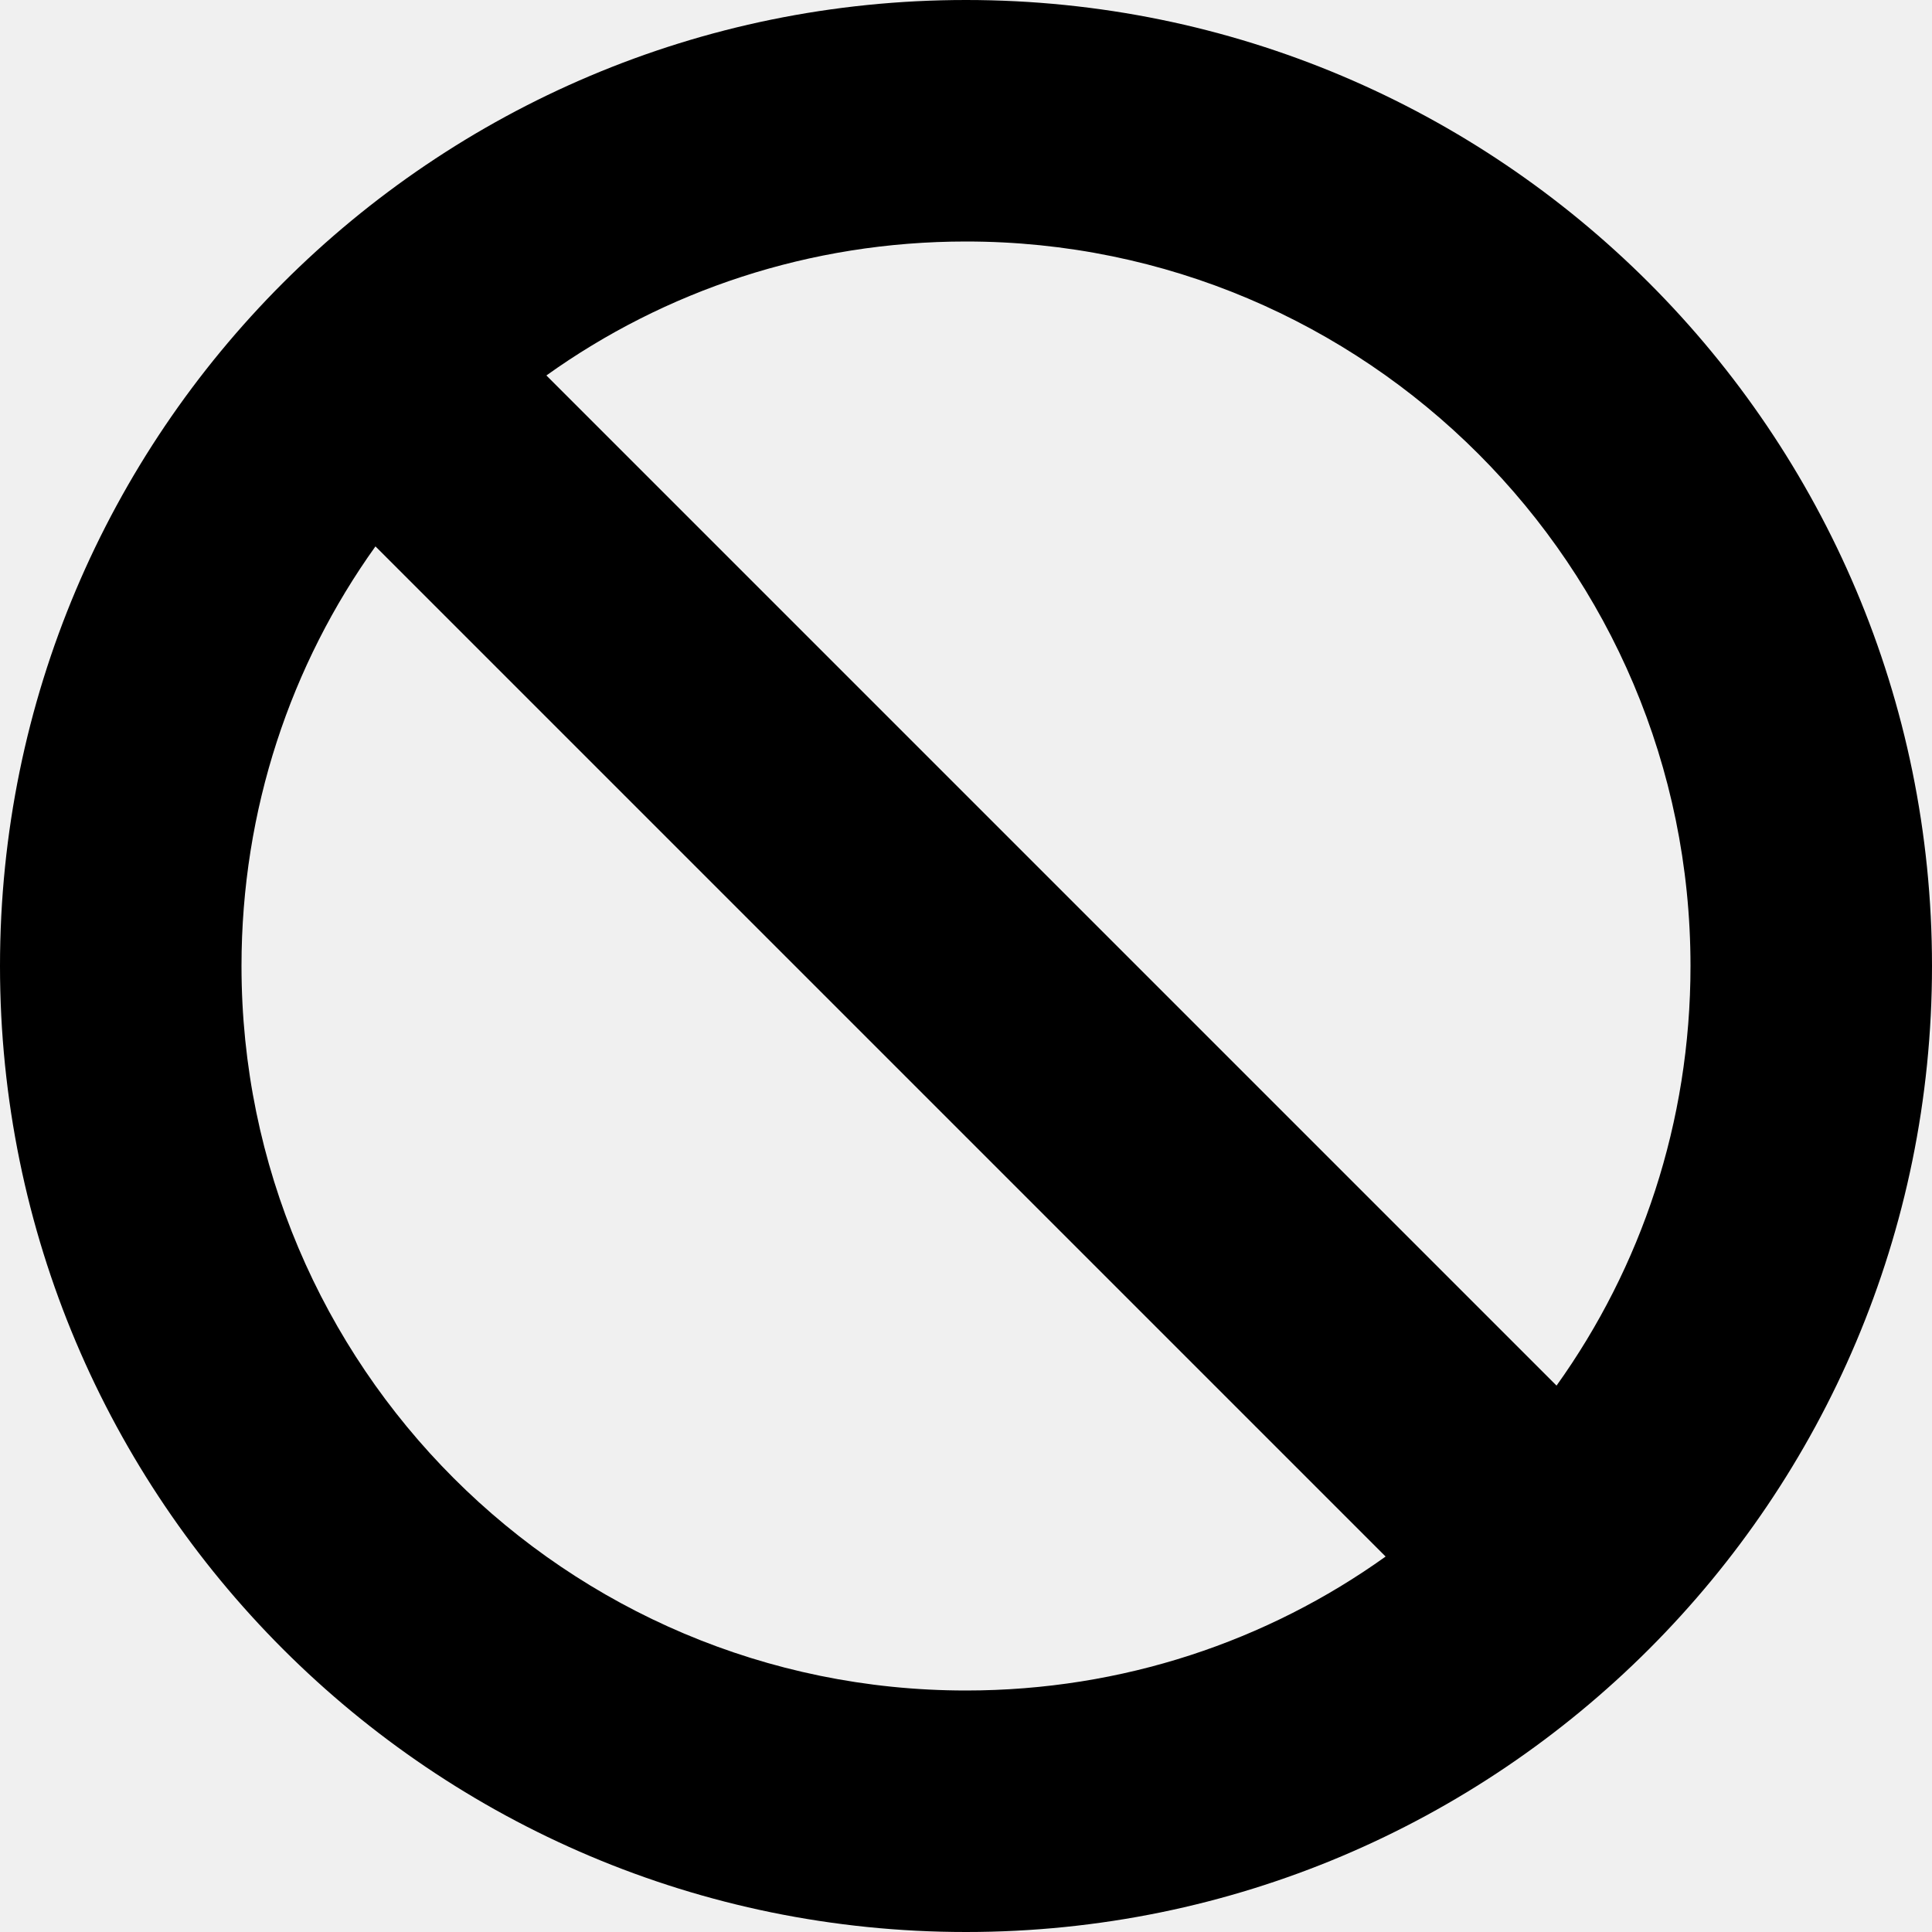
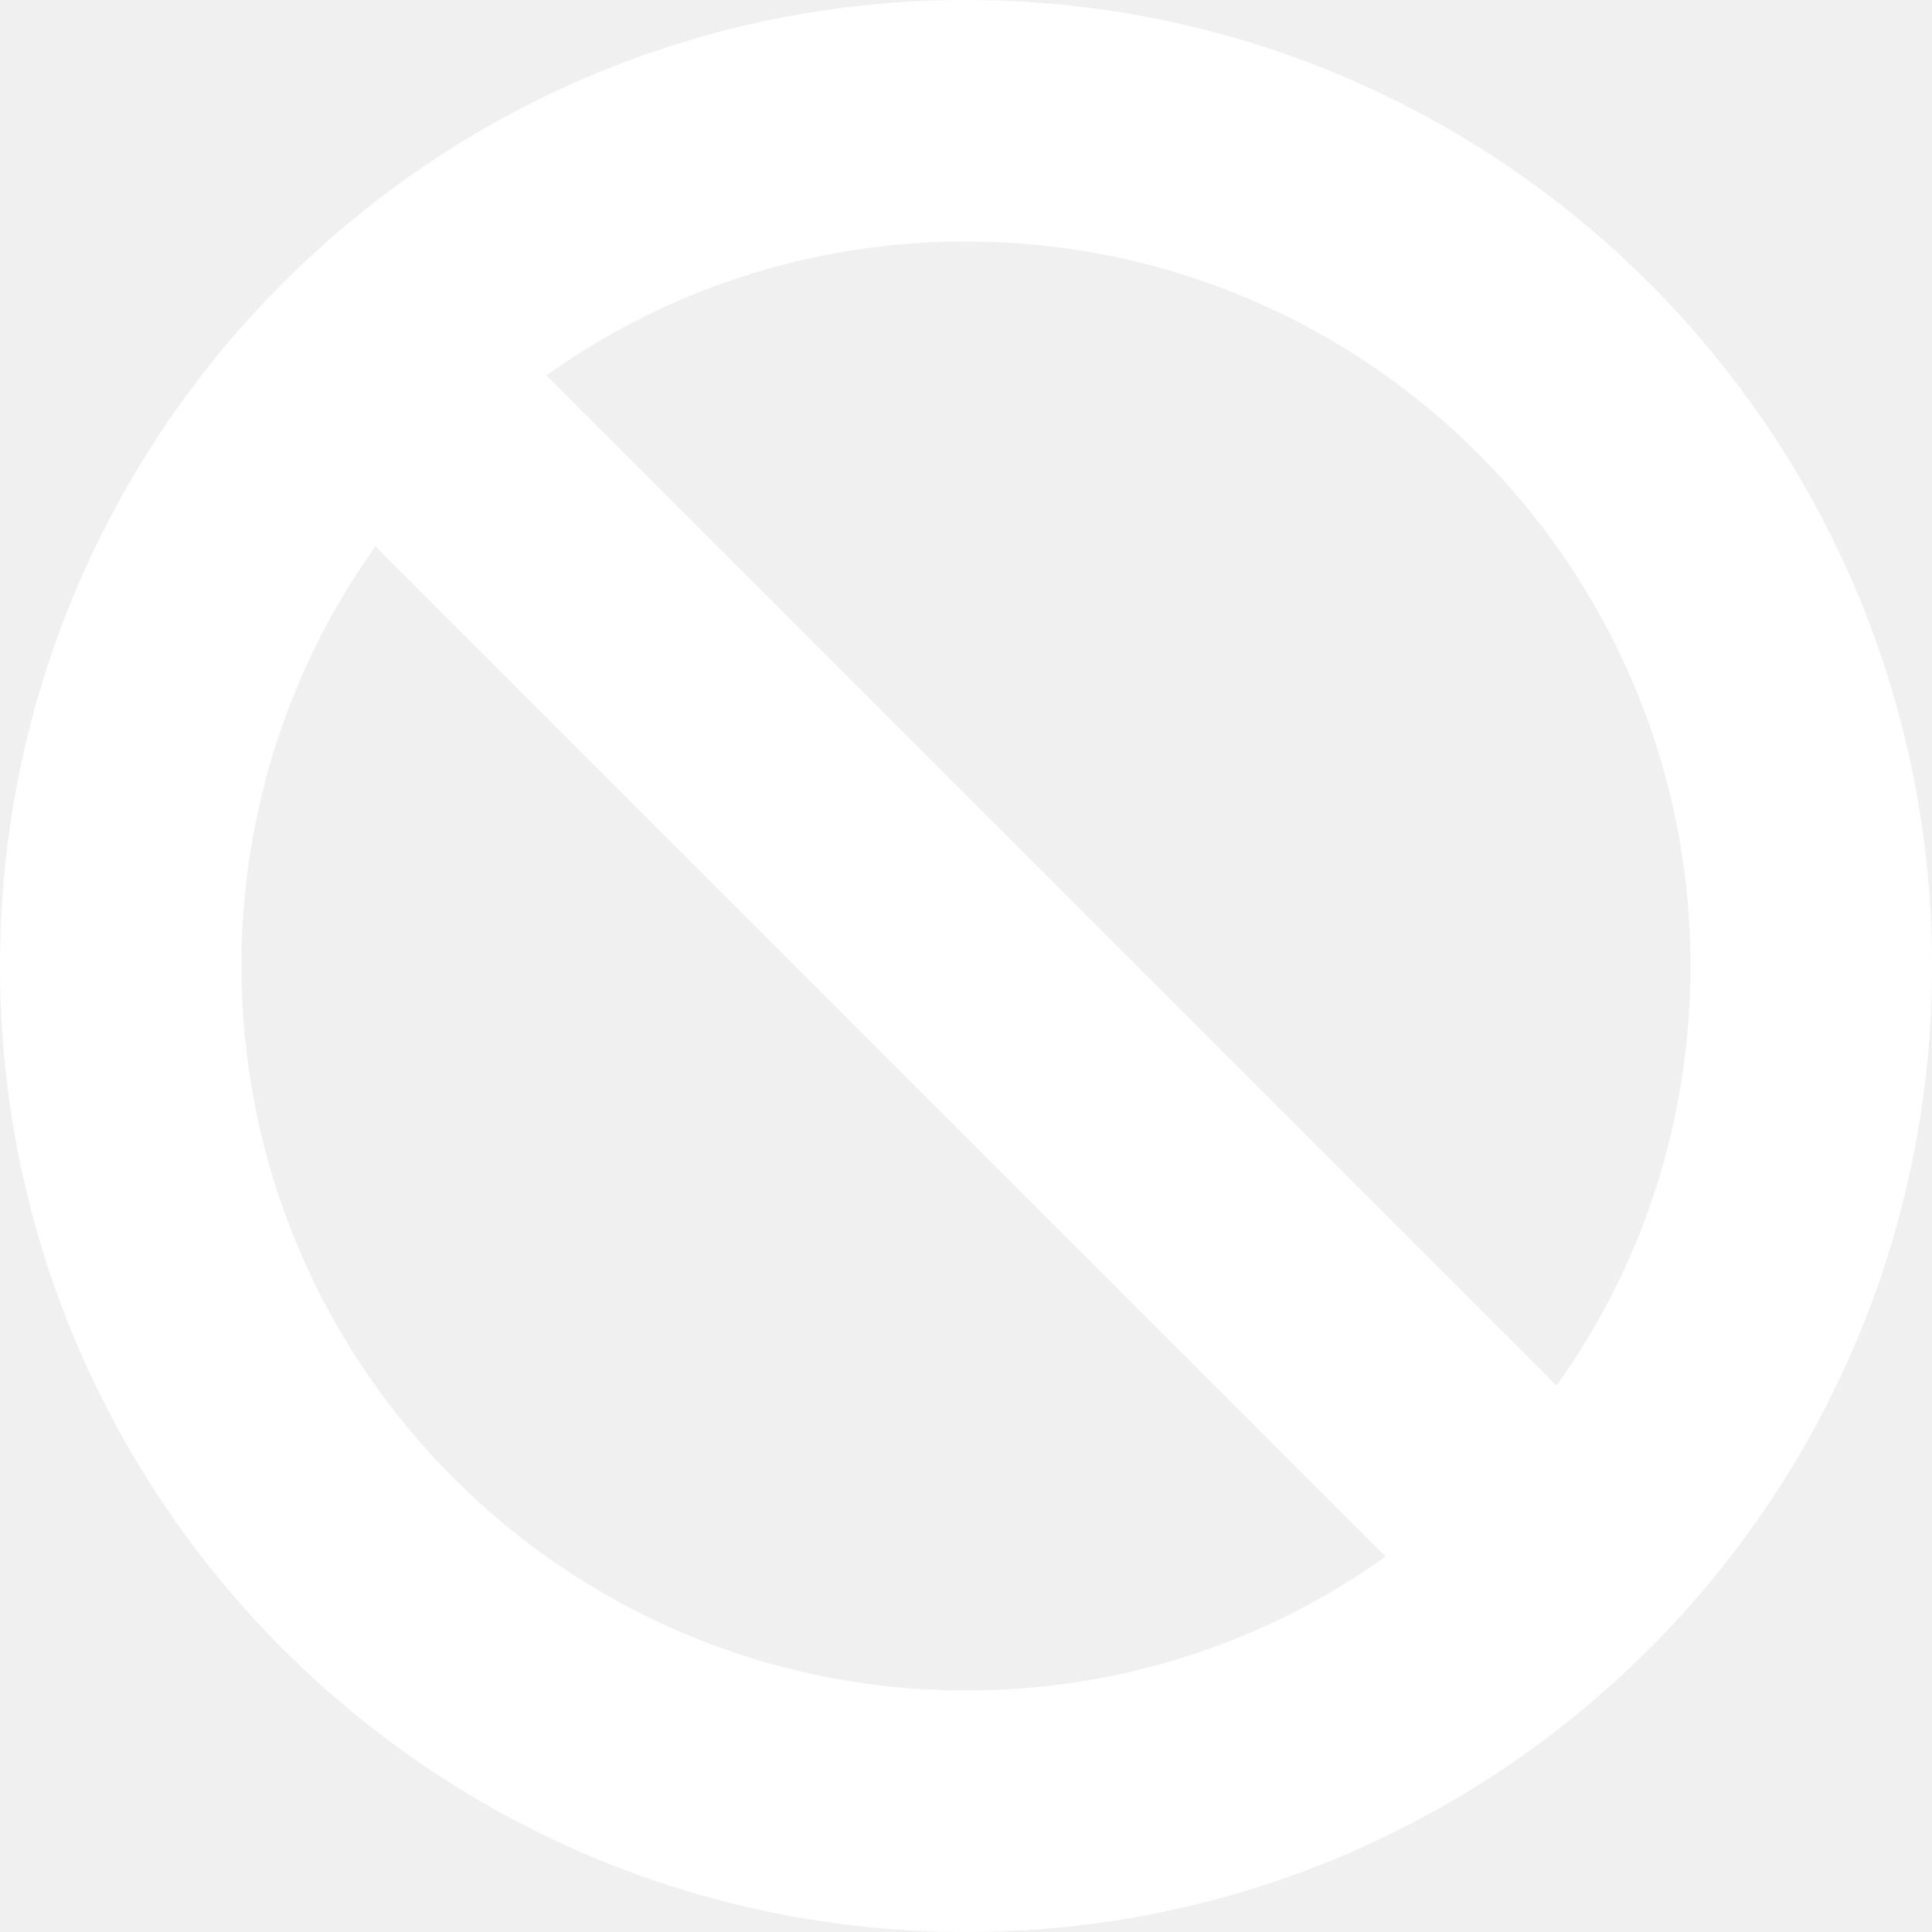
<svg xmlns="http://www.w3.org/2000/svg" height="1.5em" viewBox="0 0 512 512">
+   <style>svg{fill:#ffffff}</style>
  <path d="M367.2 412.5L99.5 144.8C77.1 176.1 64 214.5 64 256c0 106 86 192 192 192c41.5 0 79.9-13.1 111.2-35.5zm45.3-45.3C434.9 335.9 448 297.5 448 256c0-106-86-192-192-192c-41.5 0-79.9 13.1-111.2 35.5L412.5 367.2zM0 256a256 256 0 1 1 512 0A256 256 0 1 1 0 256z" />
</svg>
